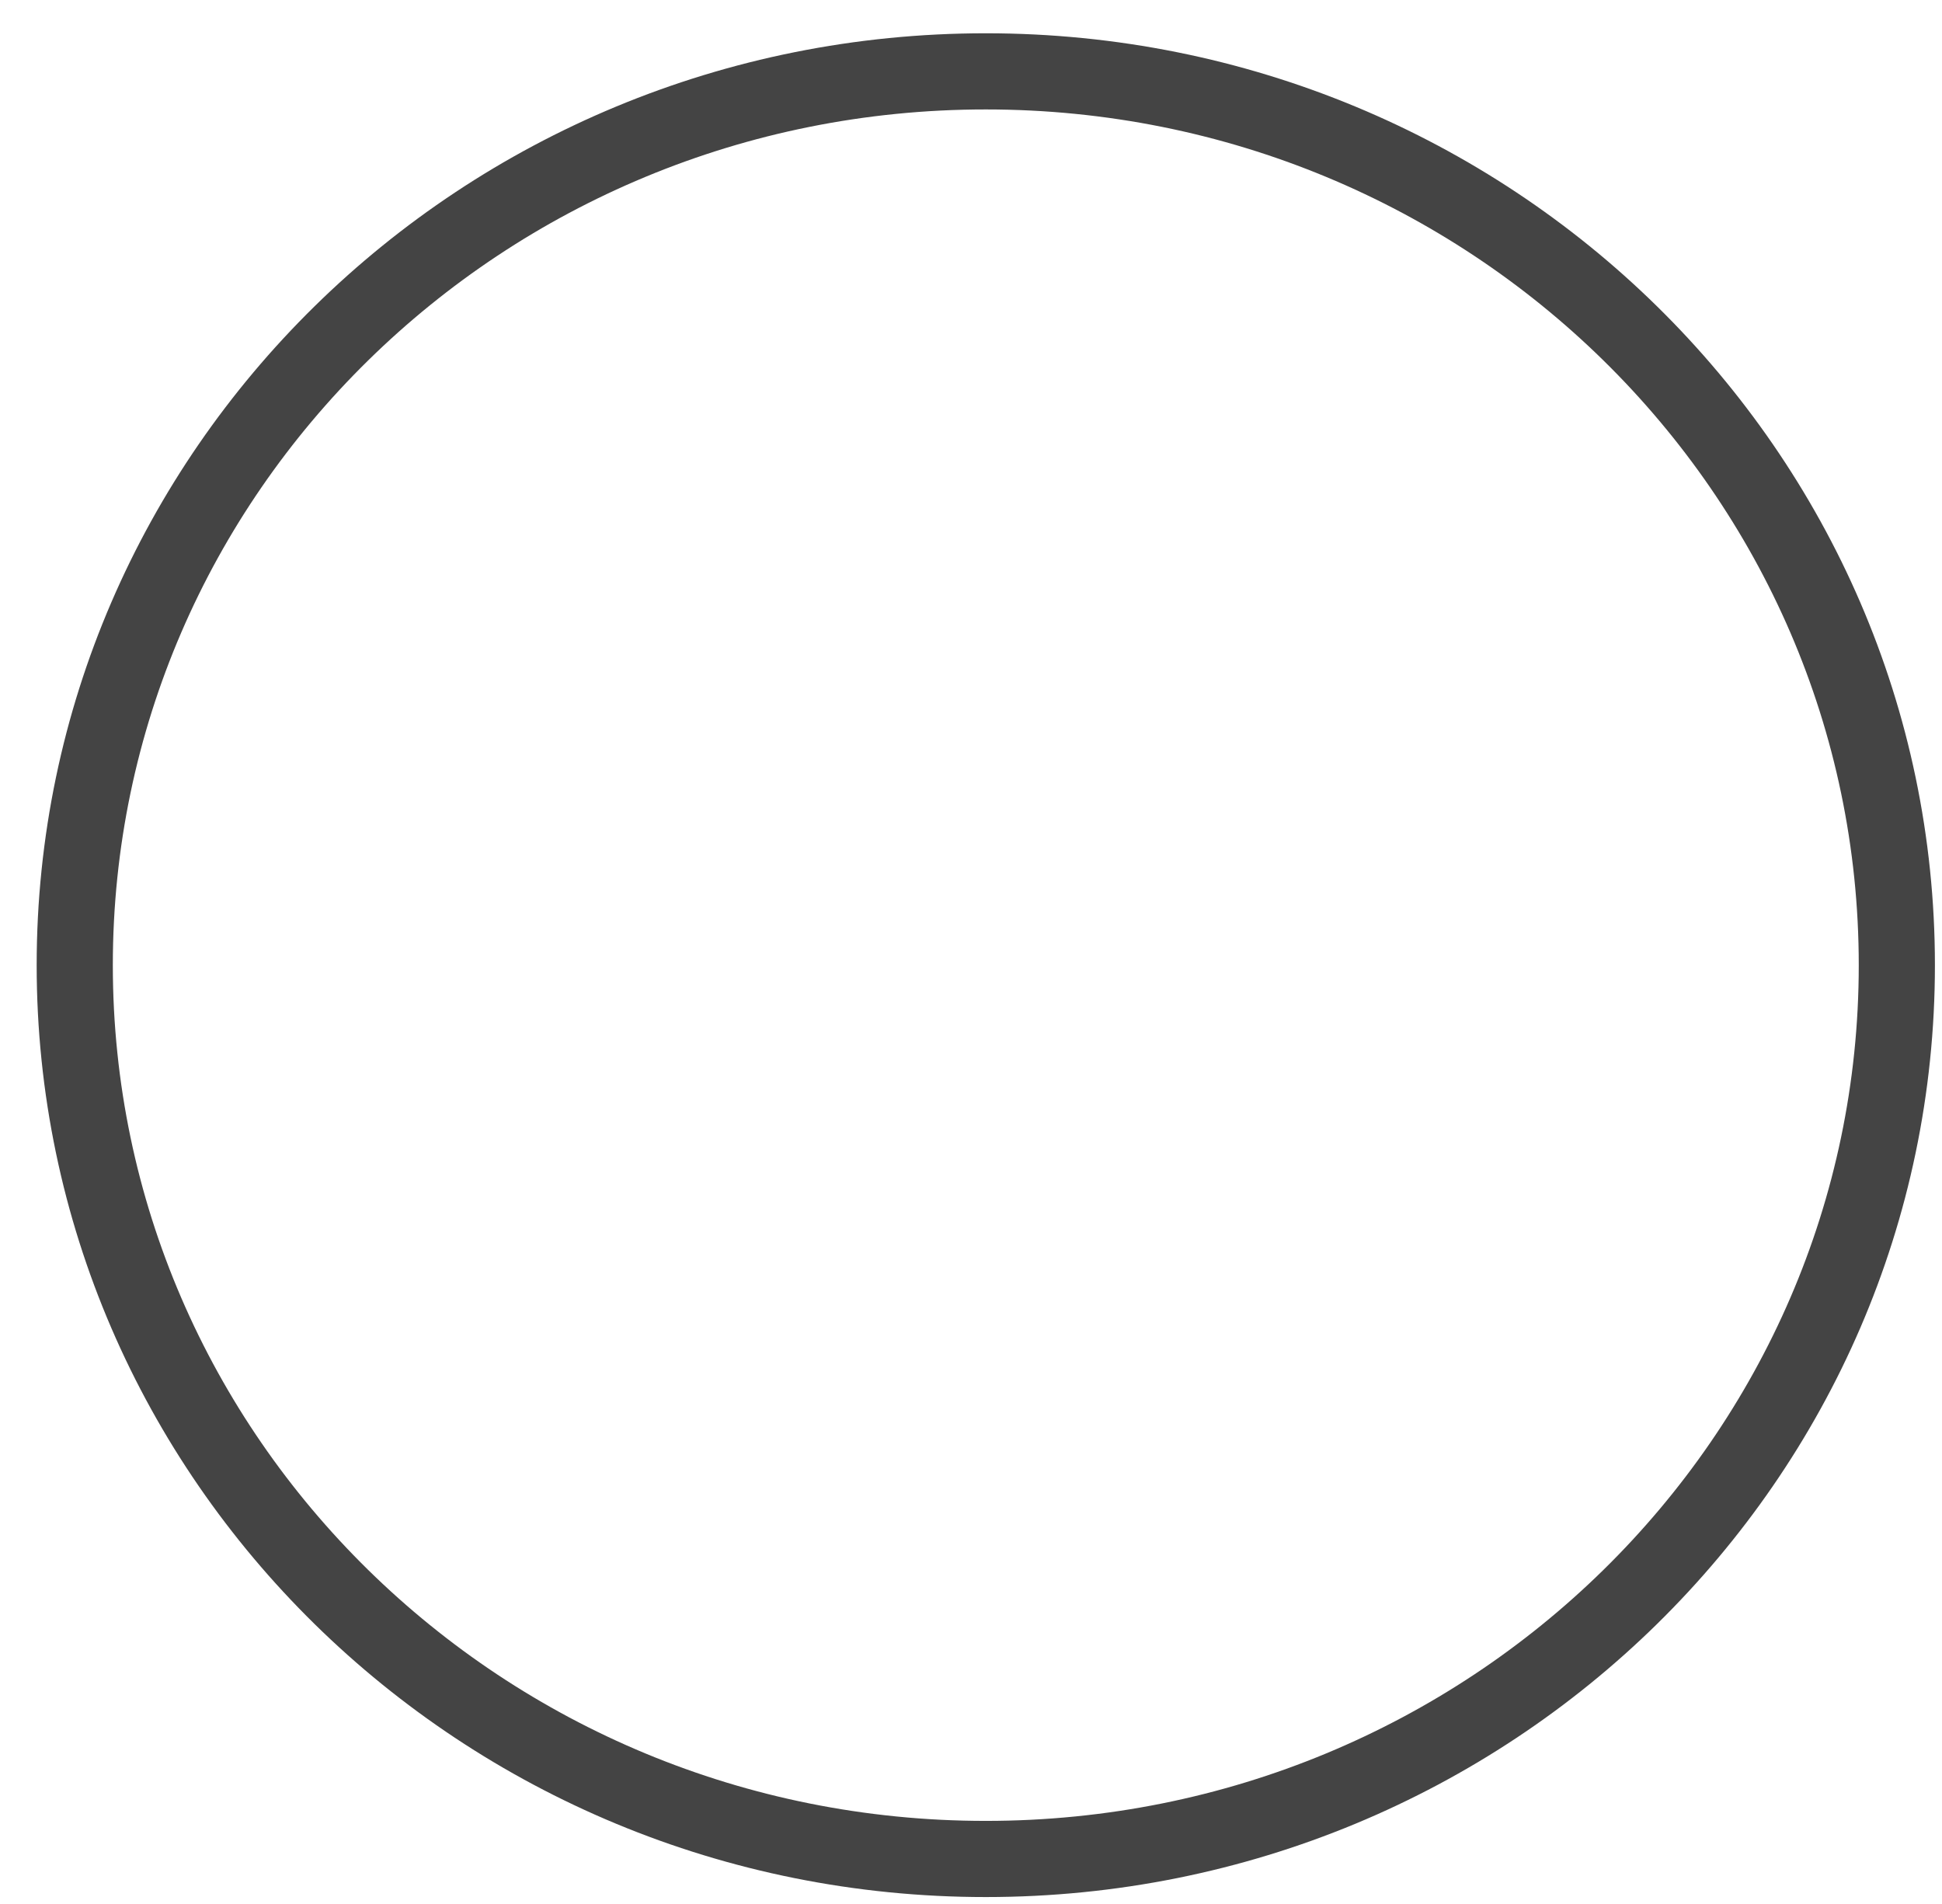
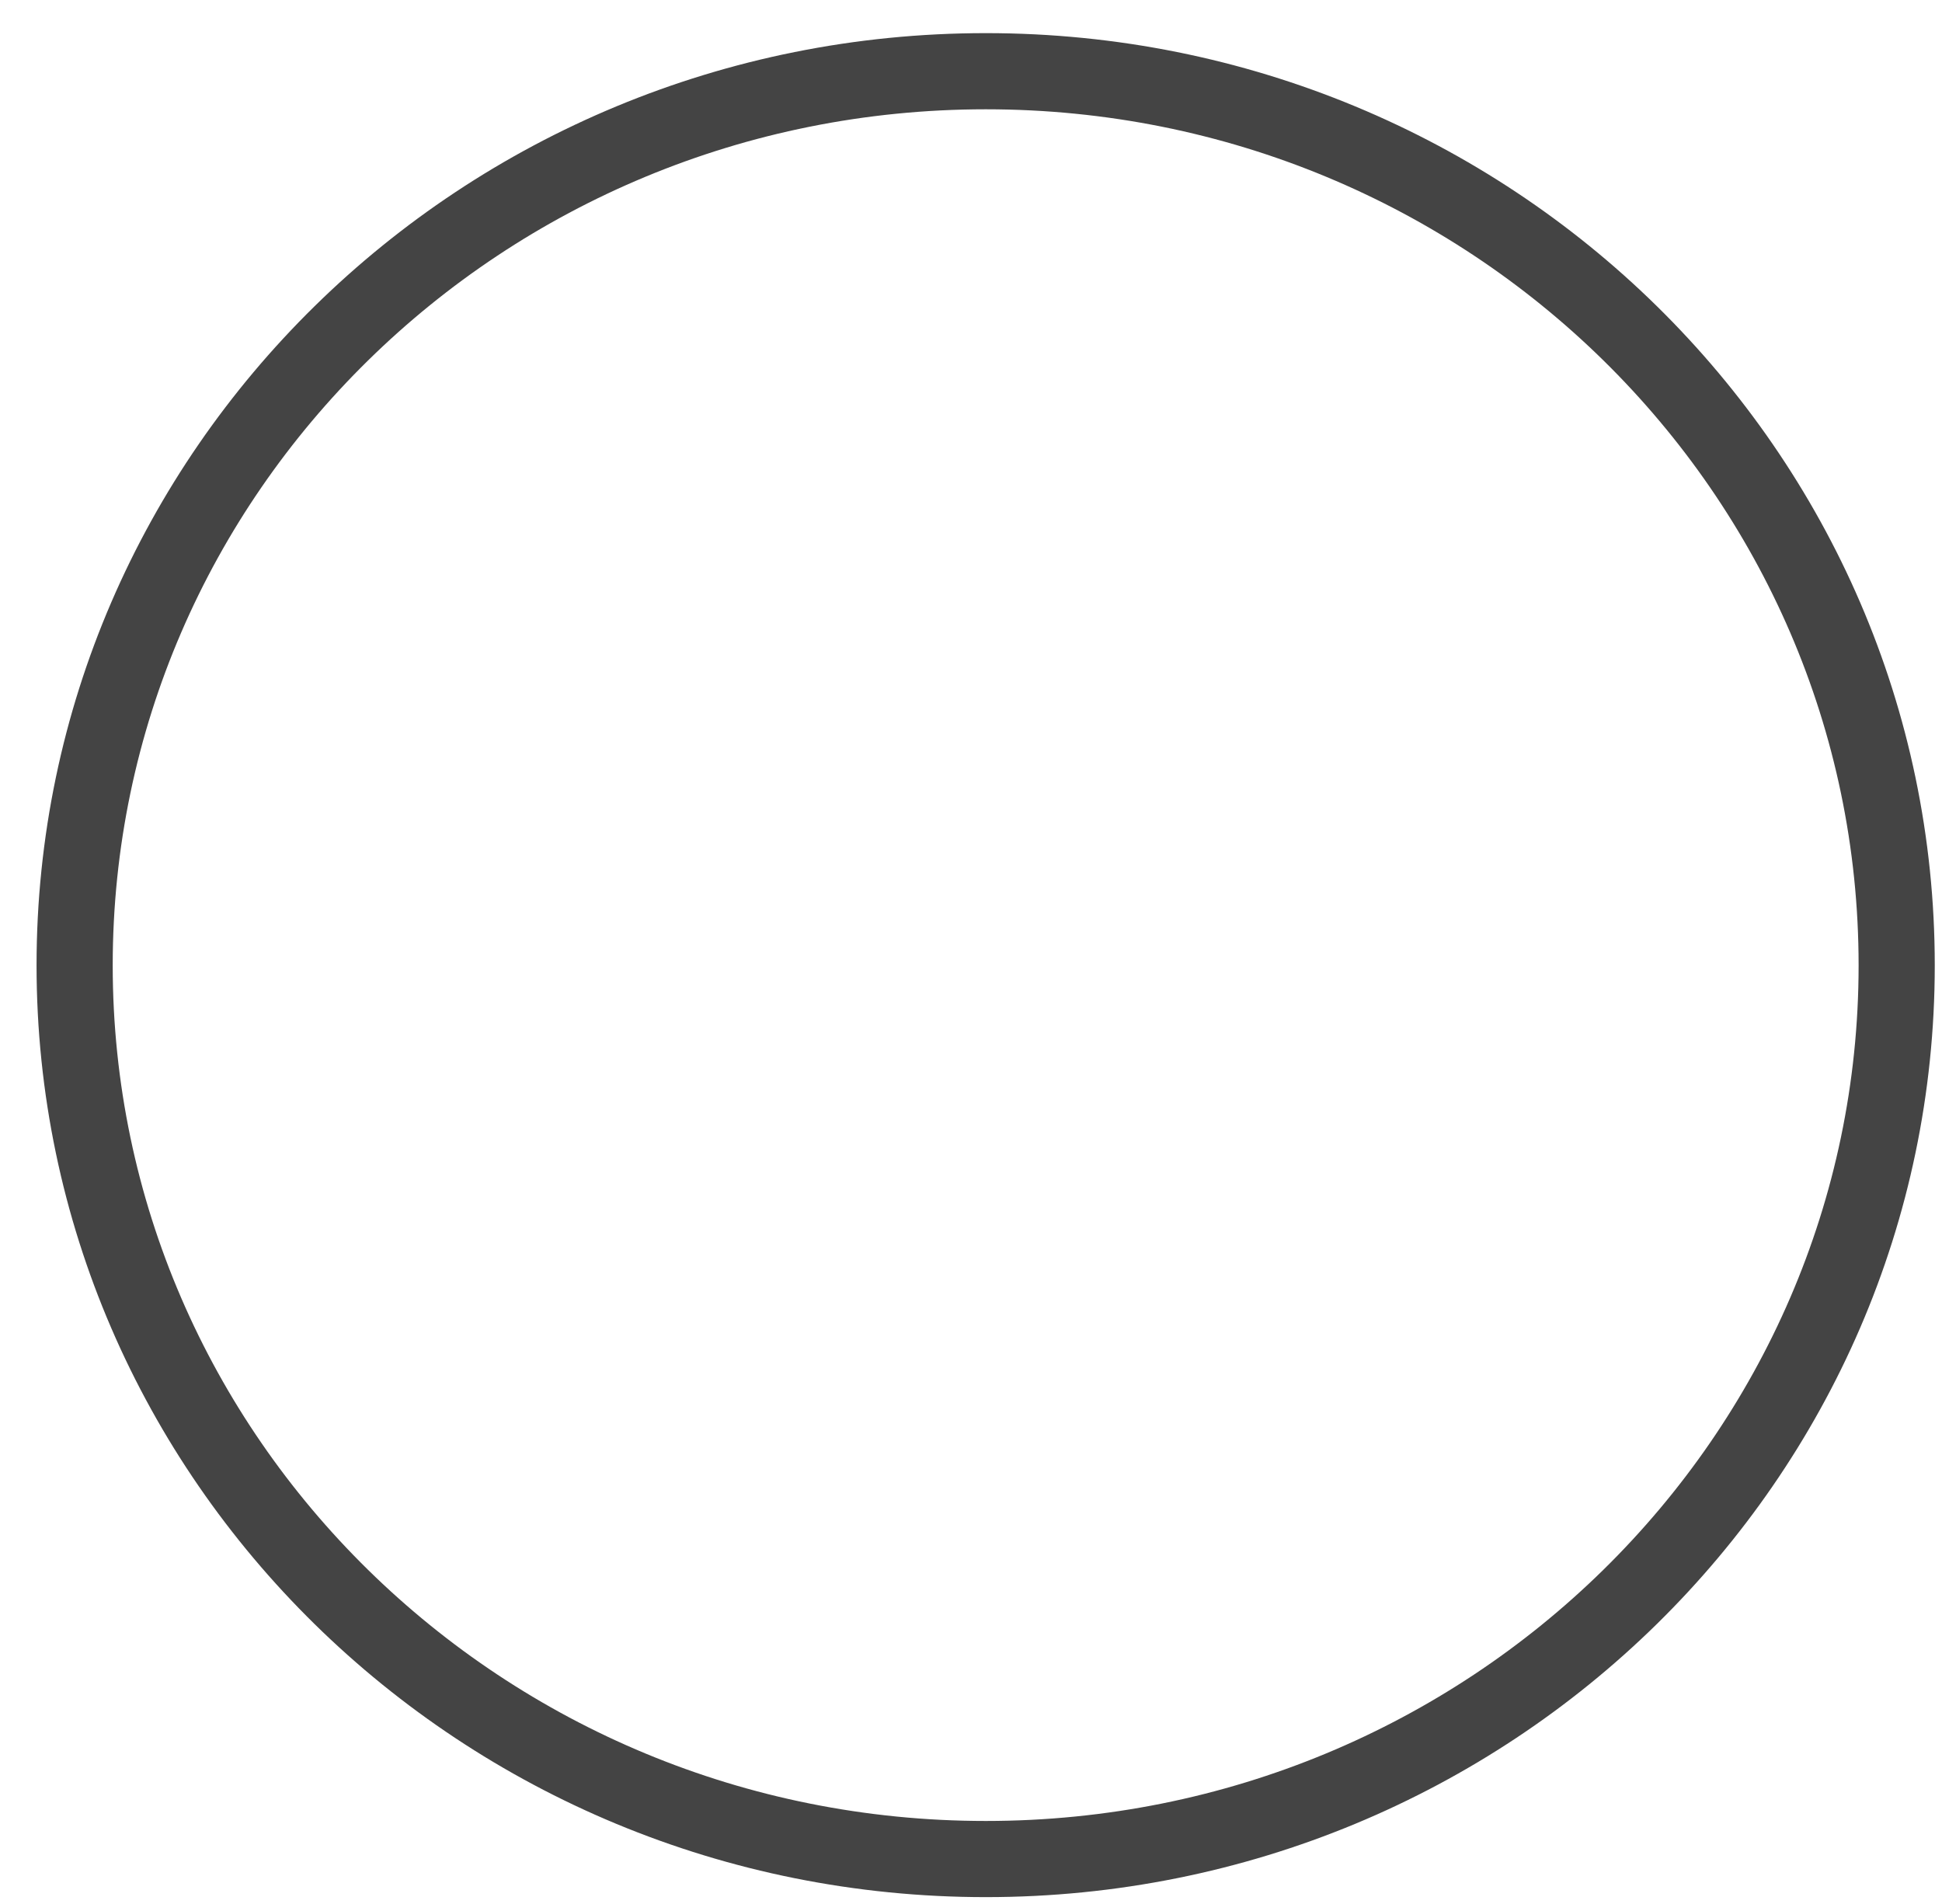
<svg xmlns="http://www.w3.org/2000/svg" width="51" height="50" viewBox="0 0 51 50" fill="none">
-   <path d="M25.888 1.874C39.119 1.874 49.814 12.4 49.814 25.346C49.814 38.292 39.119 48.818 25.888 48.818C12.657 48.818 1.963 38.292 1.963 25.346C1.963 12.4 12.657 1.874 25.888 1.874Z" stroke="#444444" stroke-width="2" />
+   <path d="M25.89 1.87c13.23 0 23.92 10.53 23.92 23.48 0 12.94-10.7 23.47-23.92 23.47-13.23 0-23.93-10.53-23.93-23.47 0-12.95 10.7-23.48 23.93-23.48z" stroke="#444" stroke-width="2" />
</svg>
